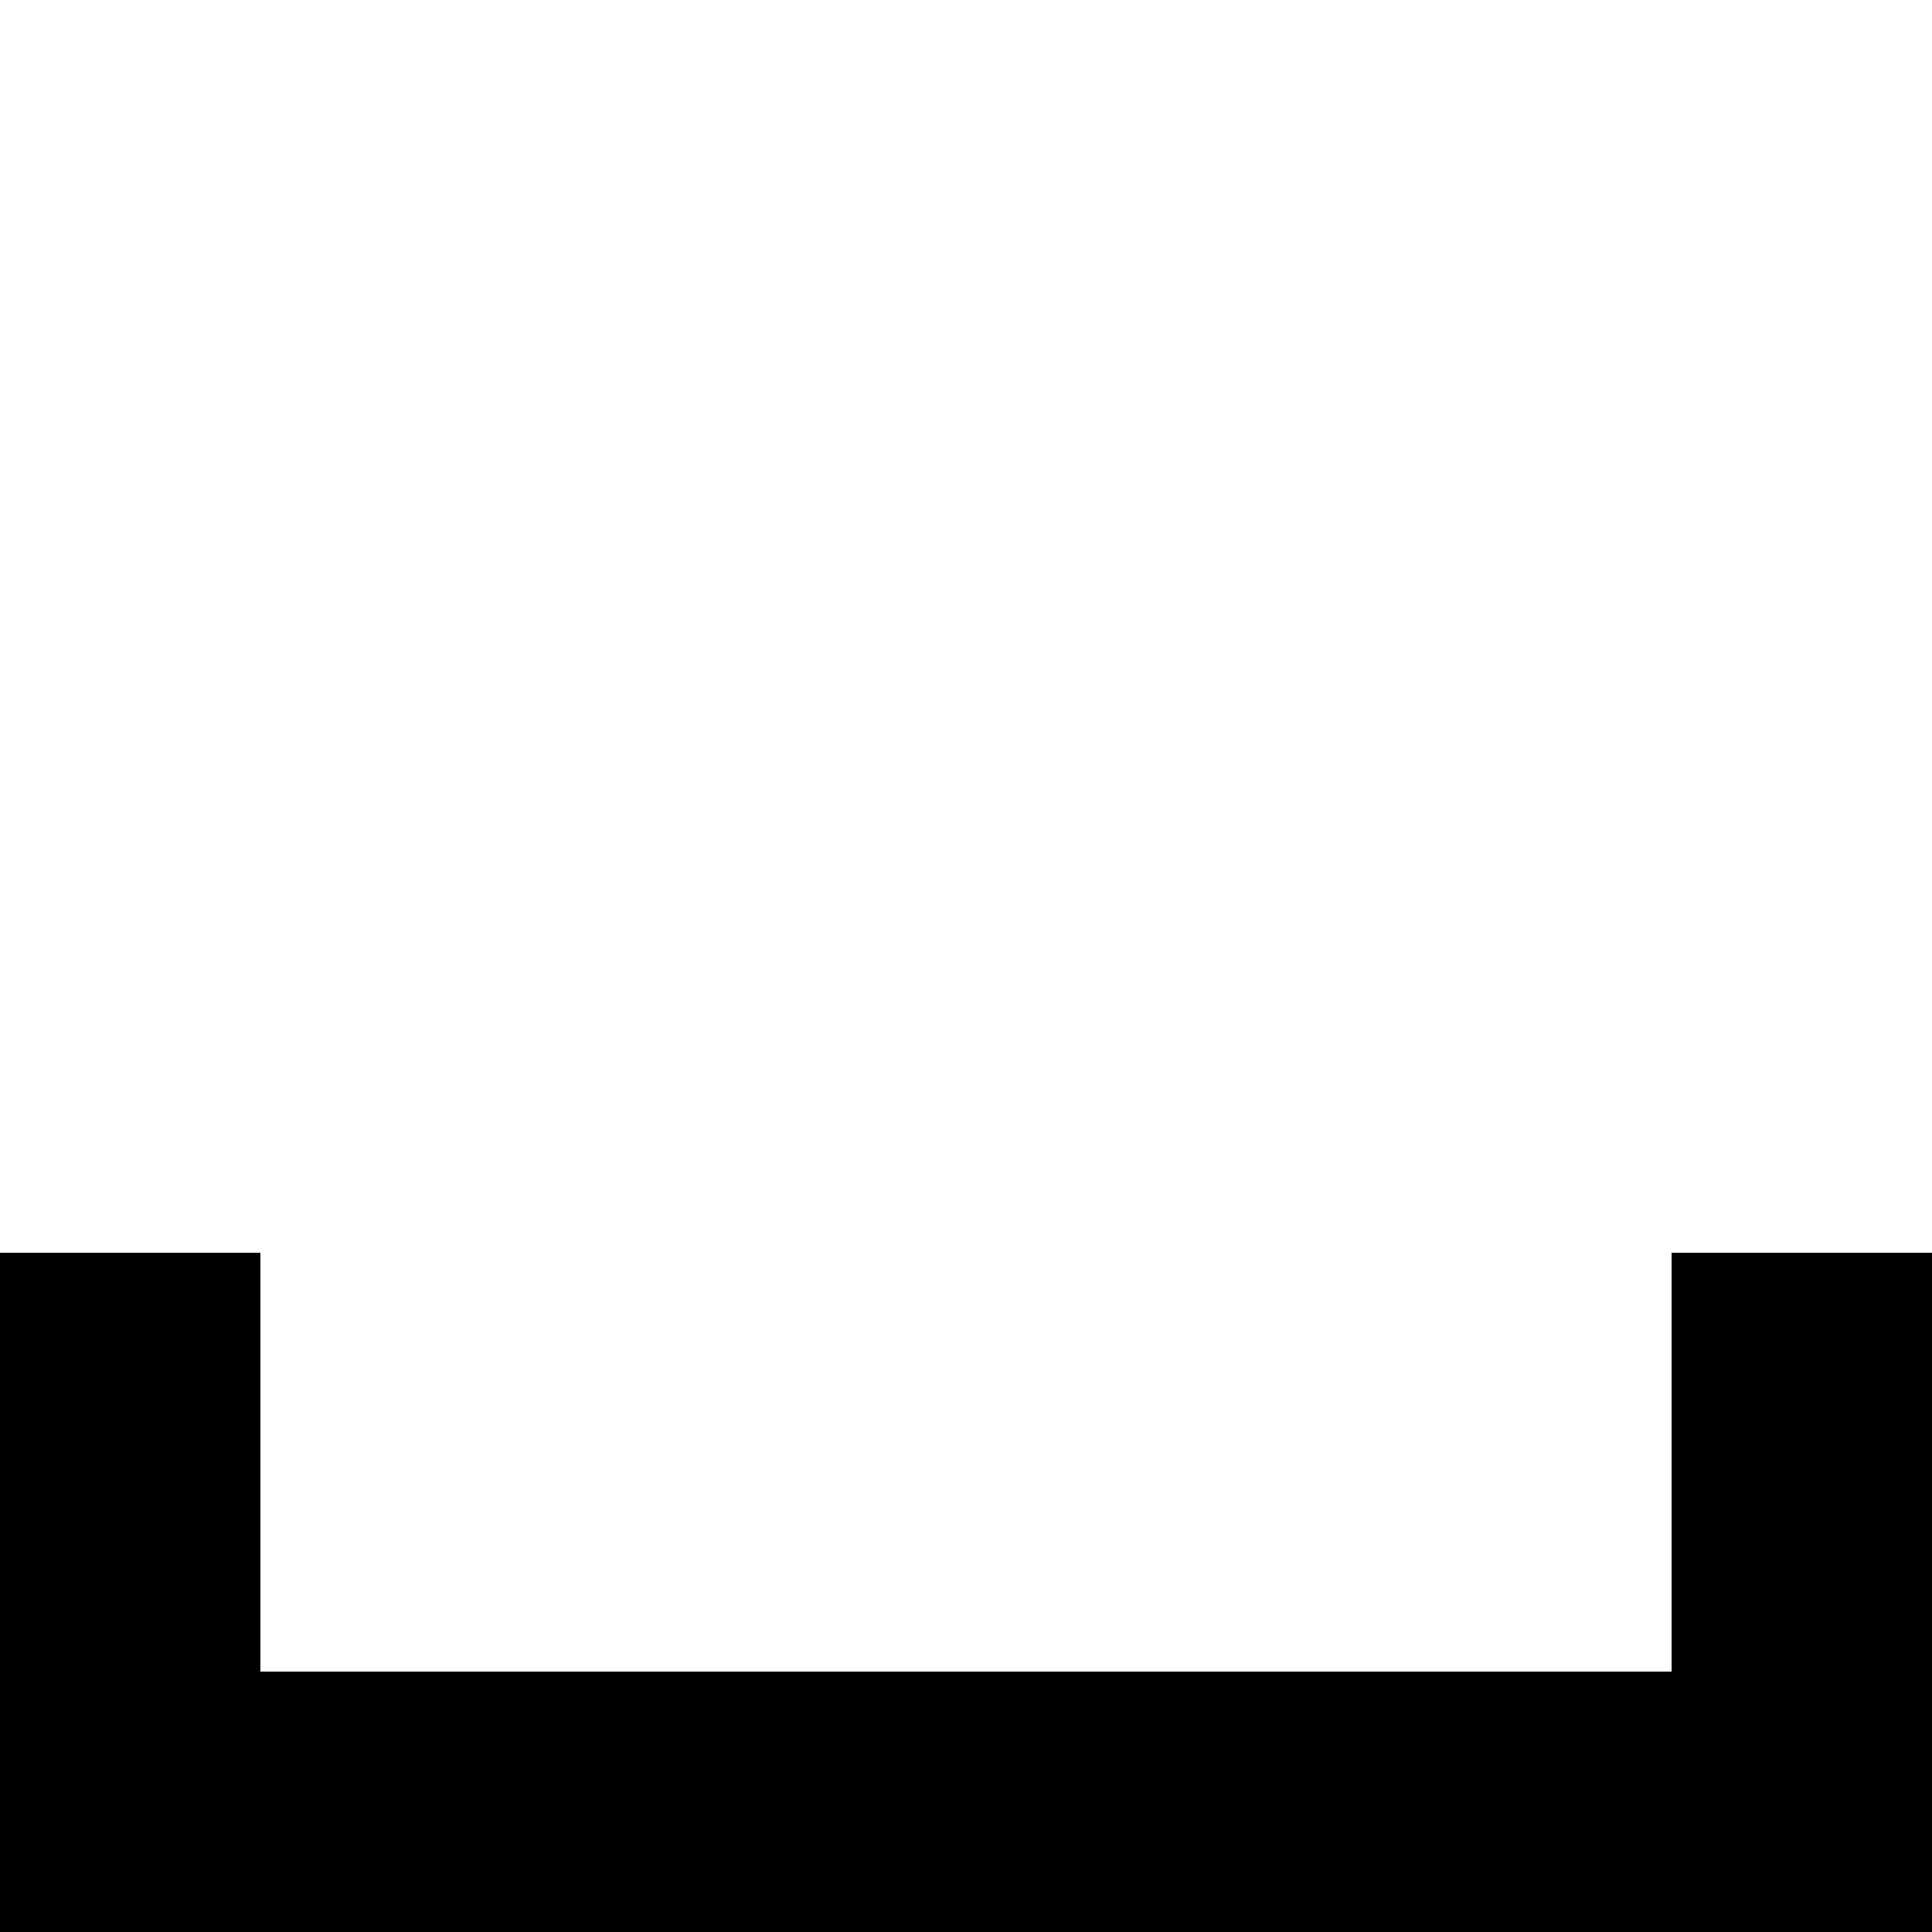
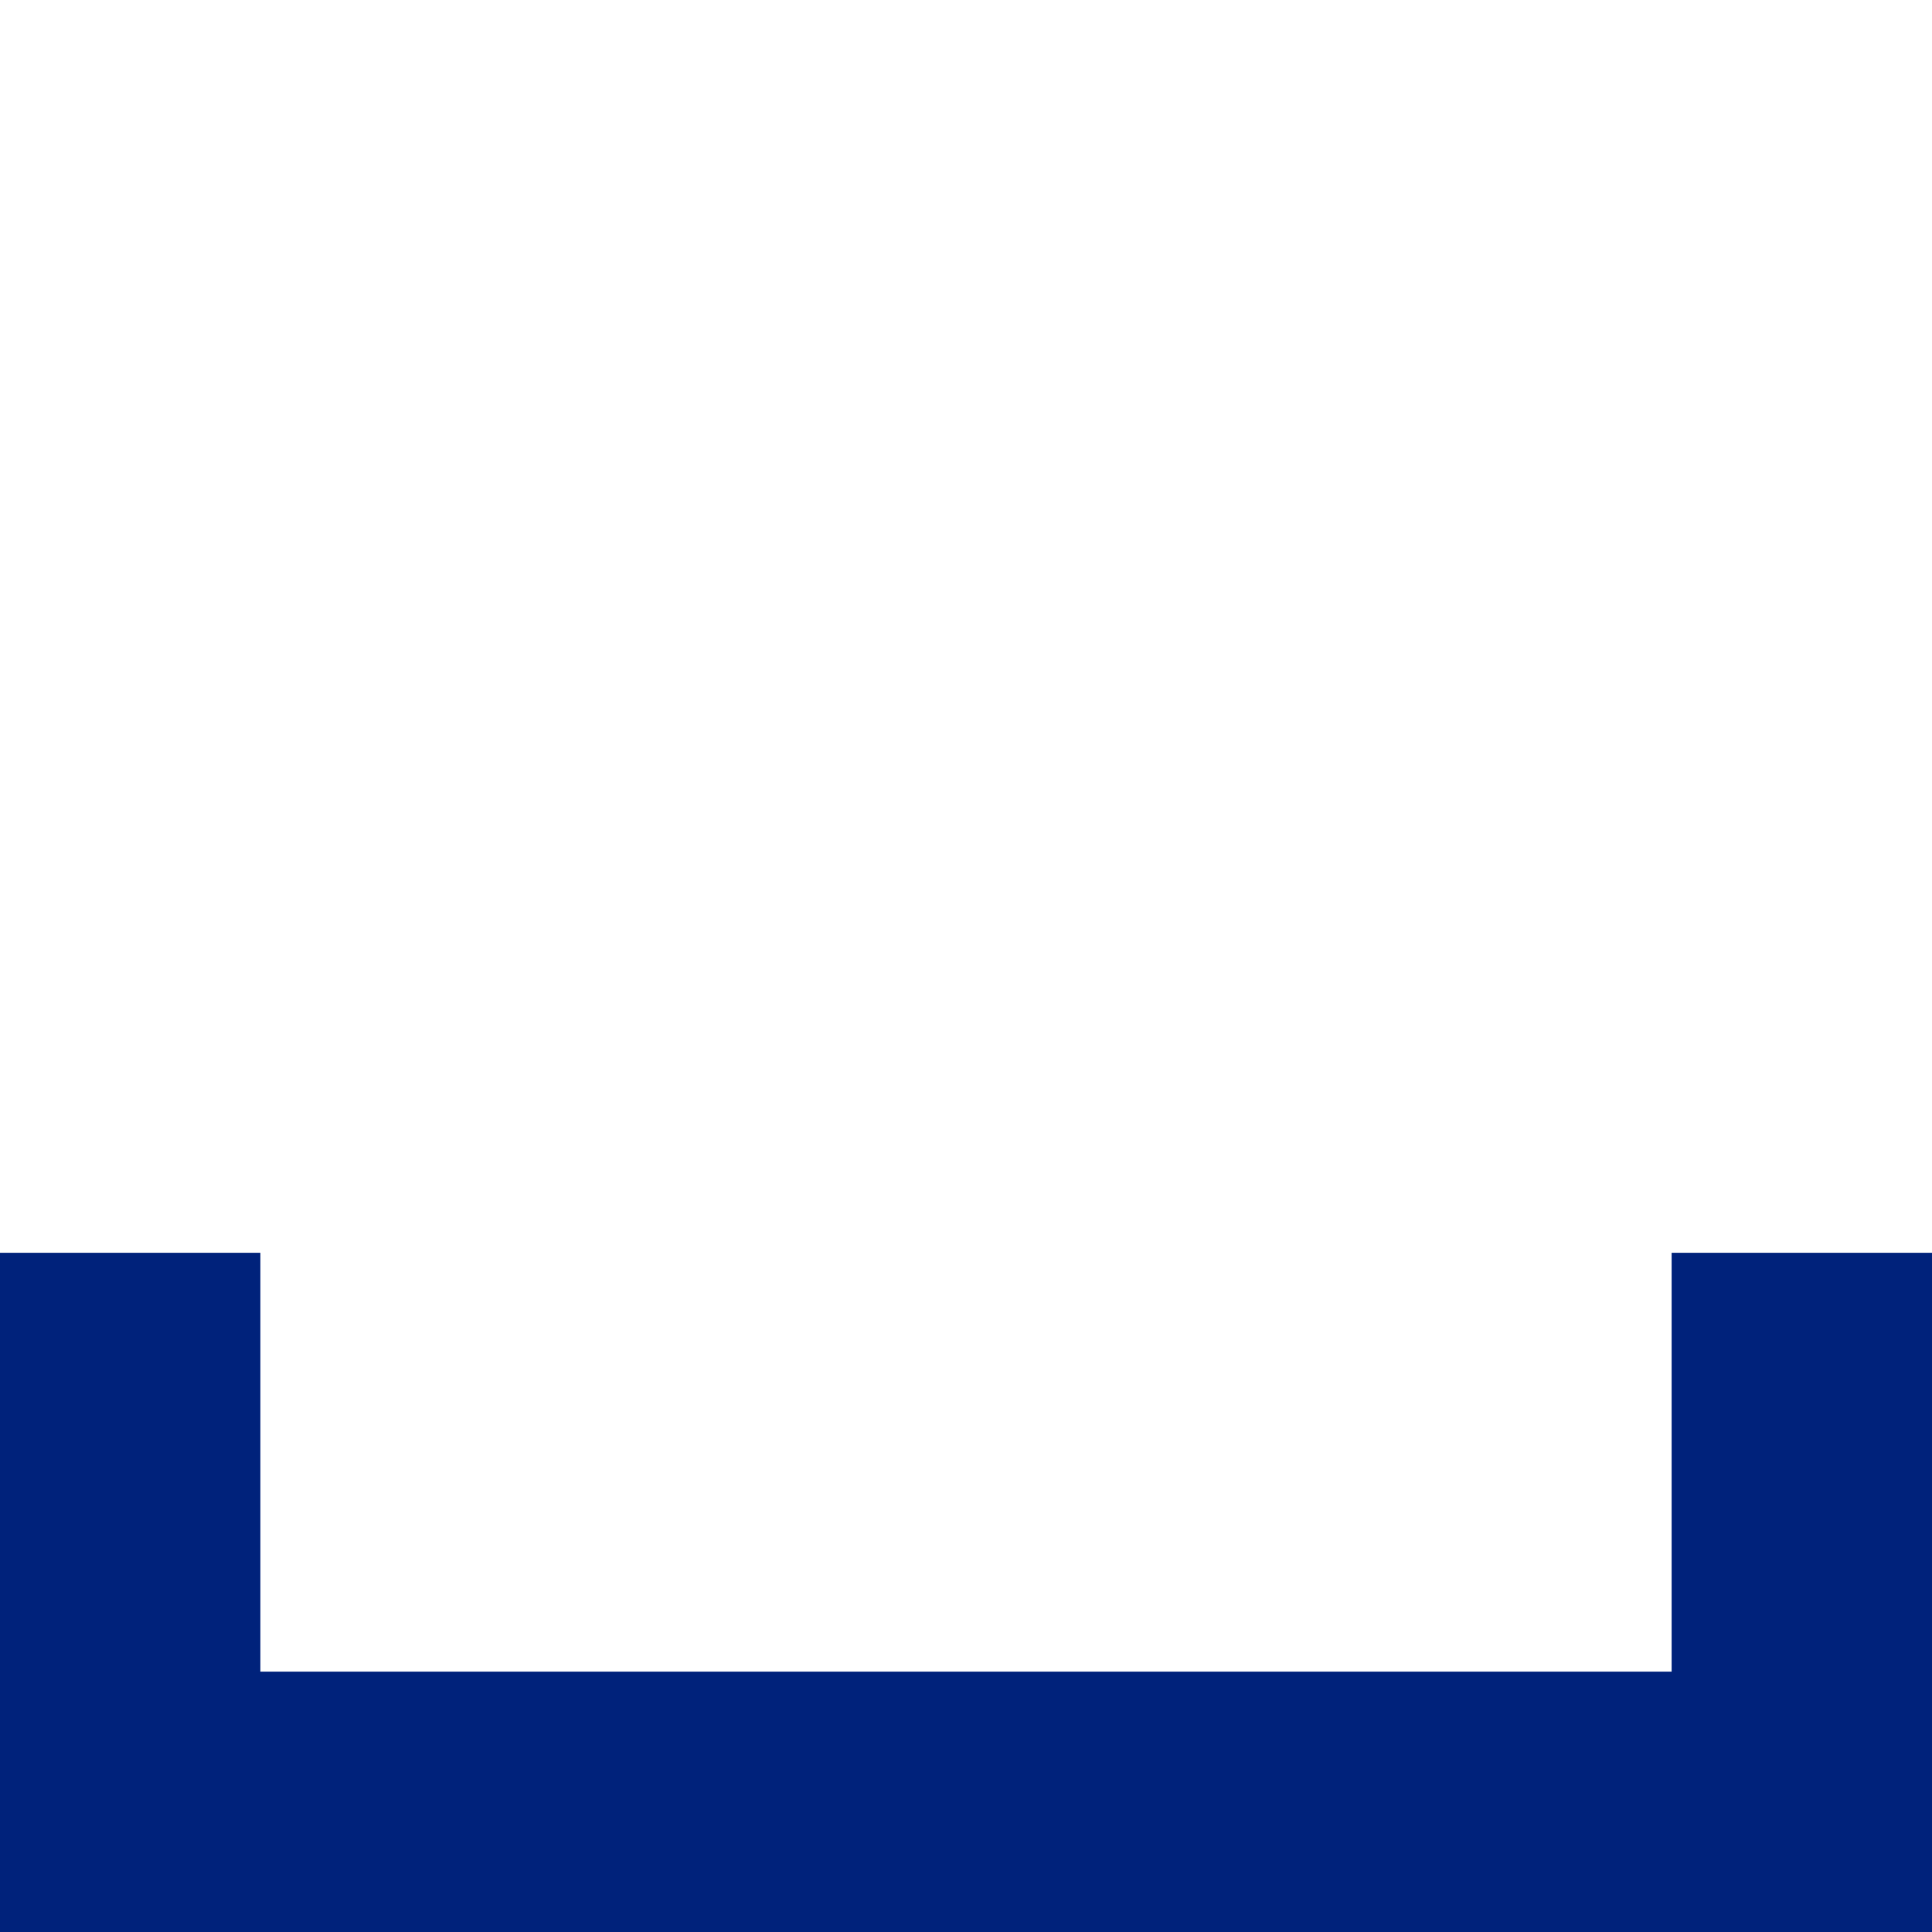
<svg xmlns="http://www.w3.org/2000/svg" version="1.0" width="64px" height="64px" viewBox="0 0 128 128" xml:space="preserve">
-   <path d="M0 128V83h17.25v27.75h93.5V83H128v45H0z" fill="#000000" />
+   <path d="M0 128V83h17.25v27.75h93.5V83H128v45H0z" fill="#00227B" />
  <g>
-     <path d="M80.92 210.95v-51.27h18.15L64 113.18l-35.07 46.5h18.15v51.27h33.84z" fill="#000000" />
+     <path d="M80.92 210.95v-51.27h18.15L64 113.18l-35.07 46.5h18.15v51.27h33.84z" fill="#00227B" />
    <animateTransform attributeName="transform" type="translate" from="0 0" to="0 -220" dur="1400ms" repeatCount="indefinite" />
  </g>
</svg>
